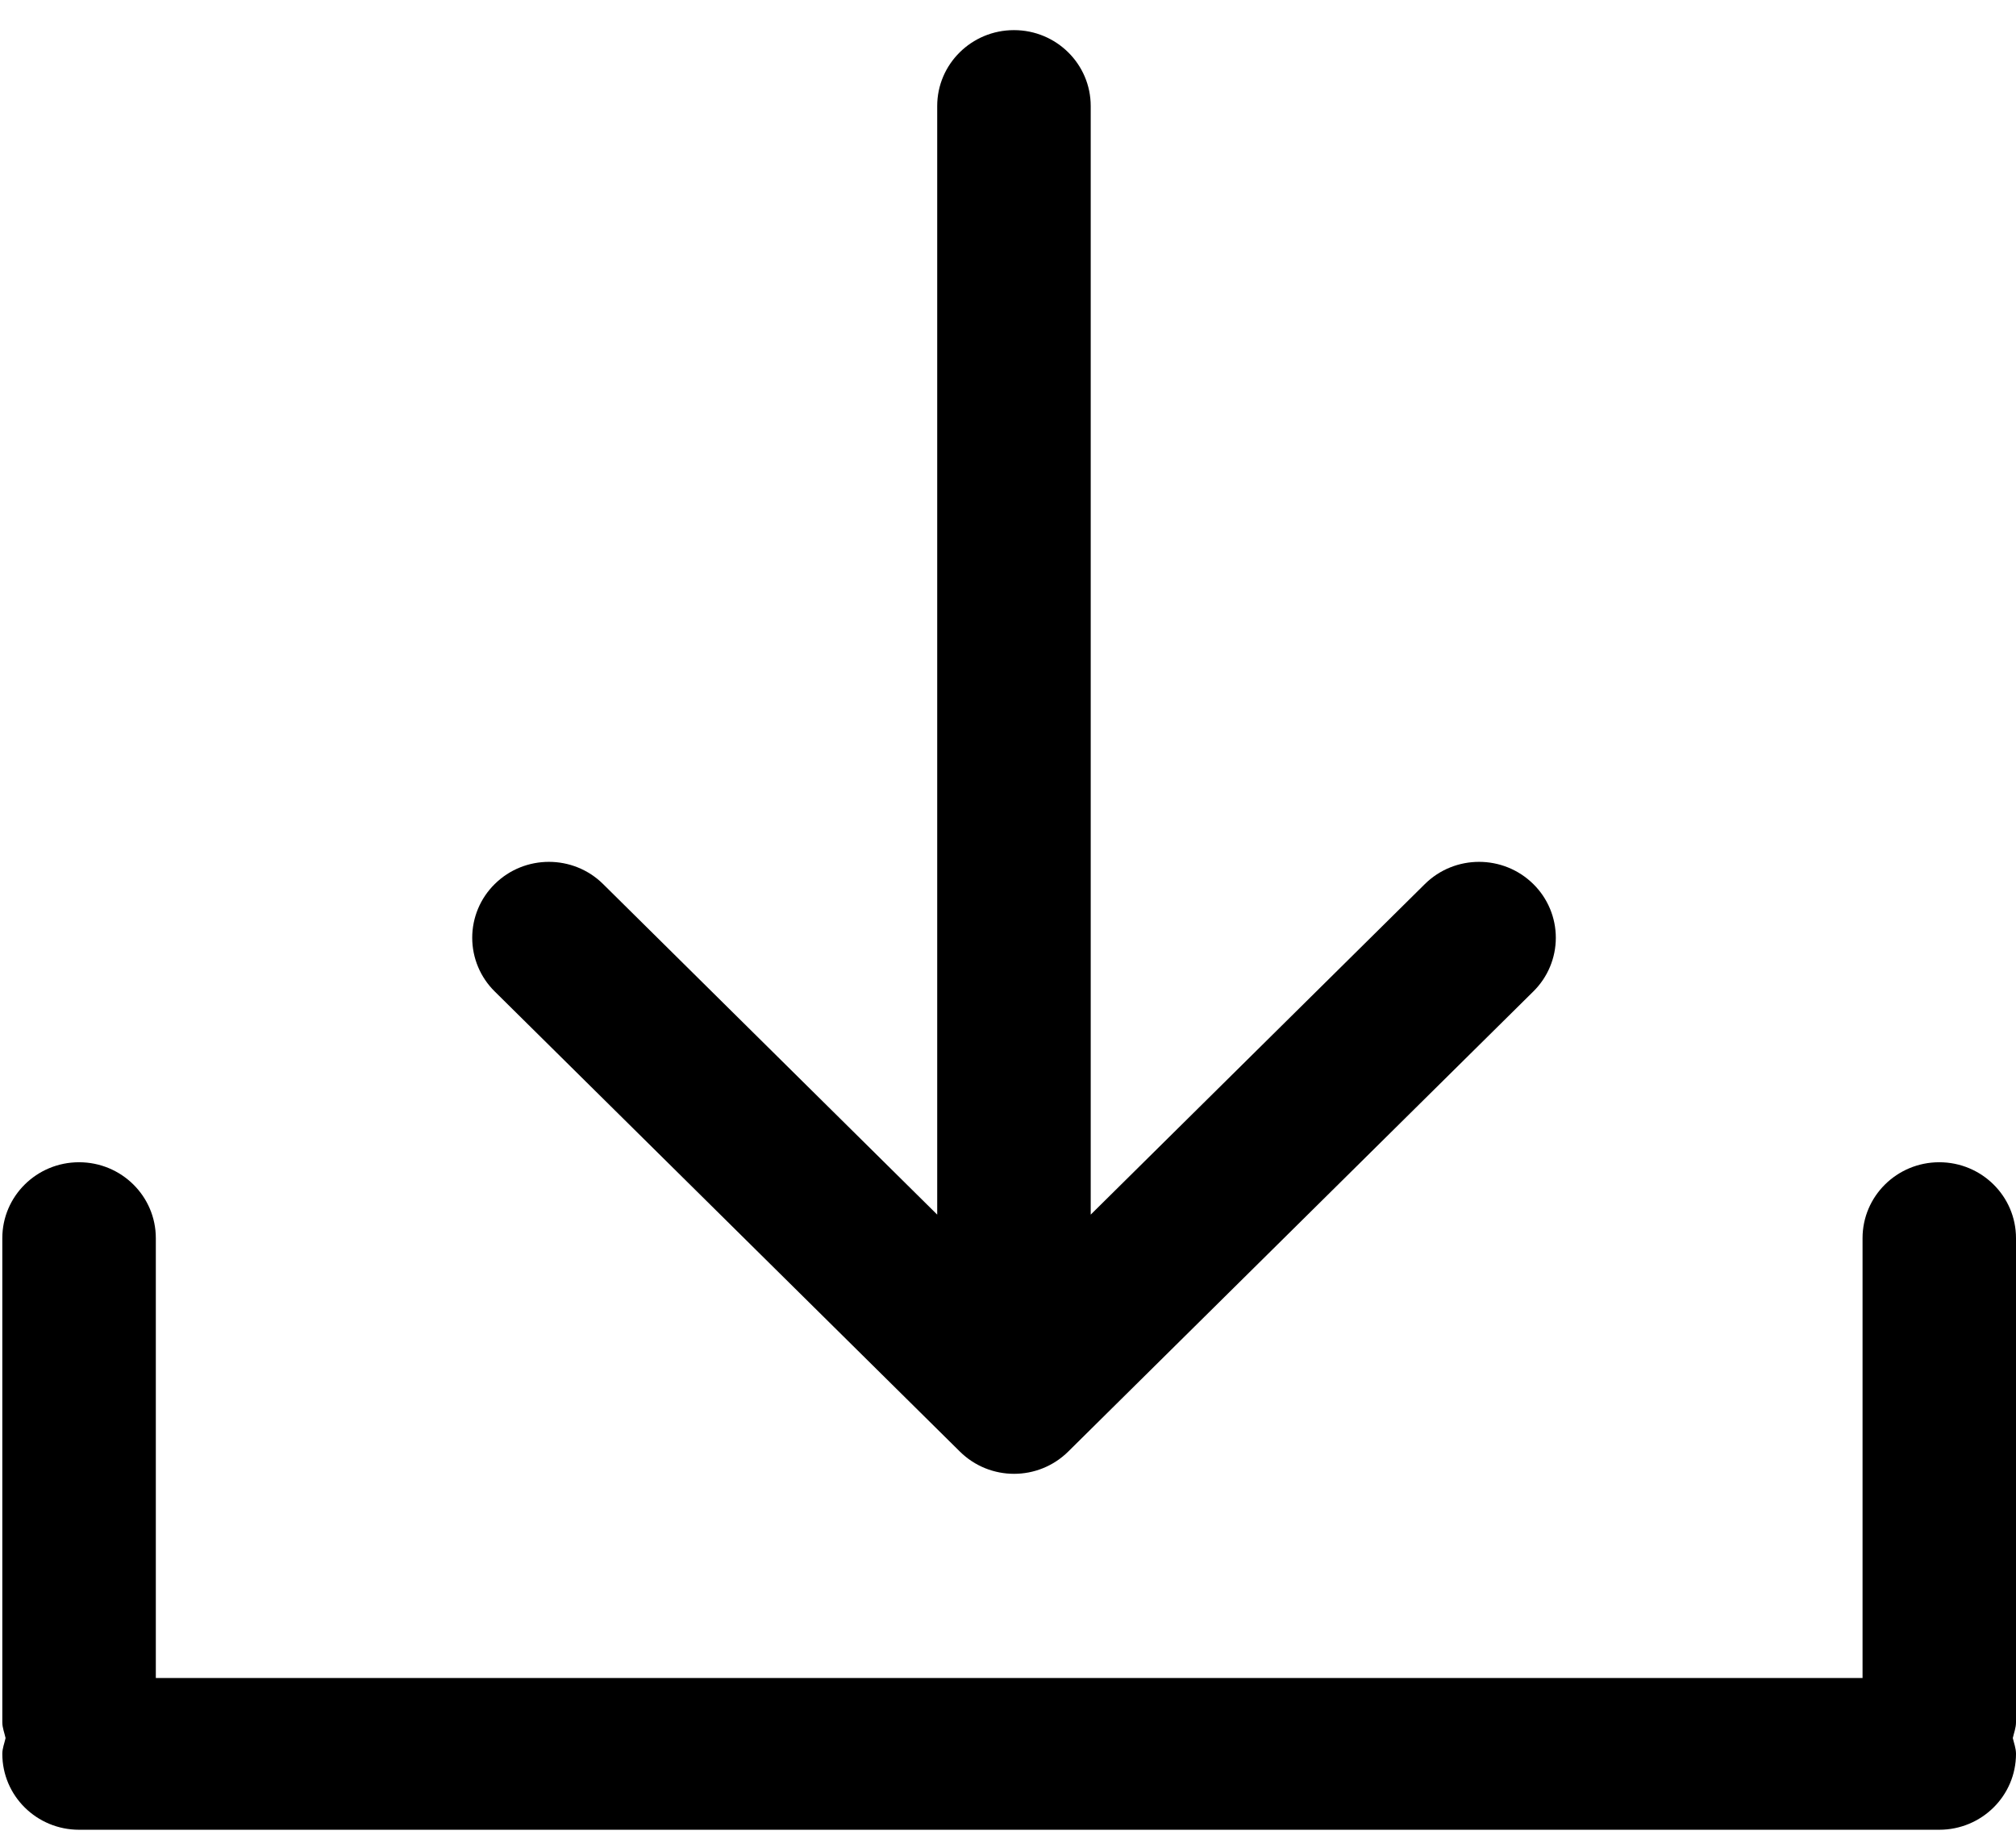
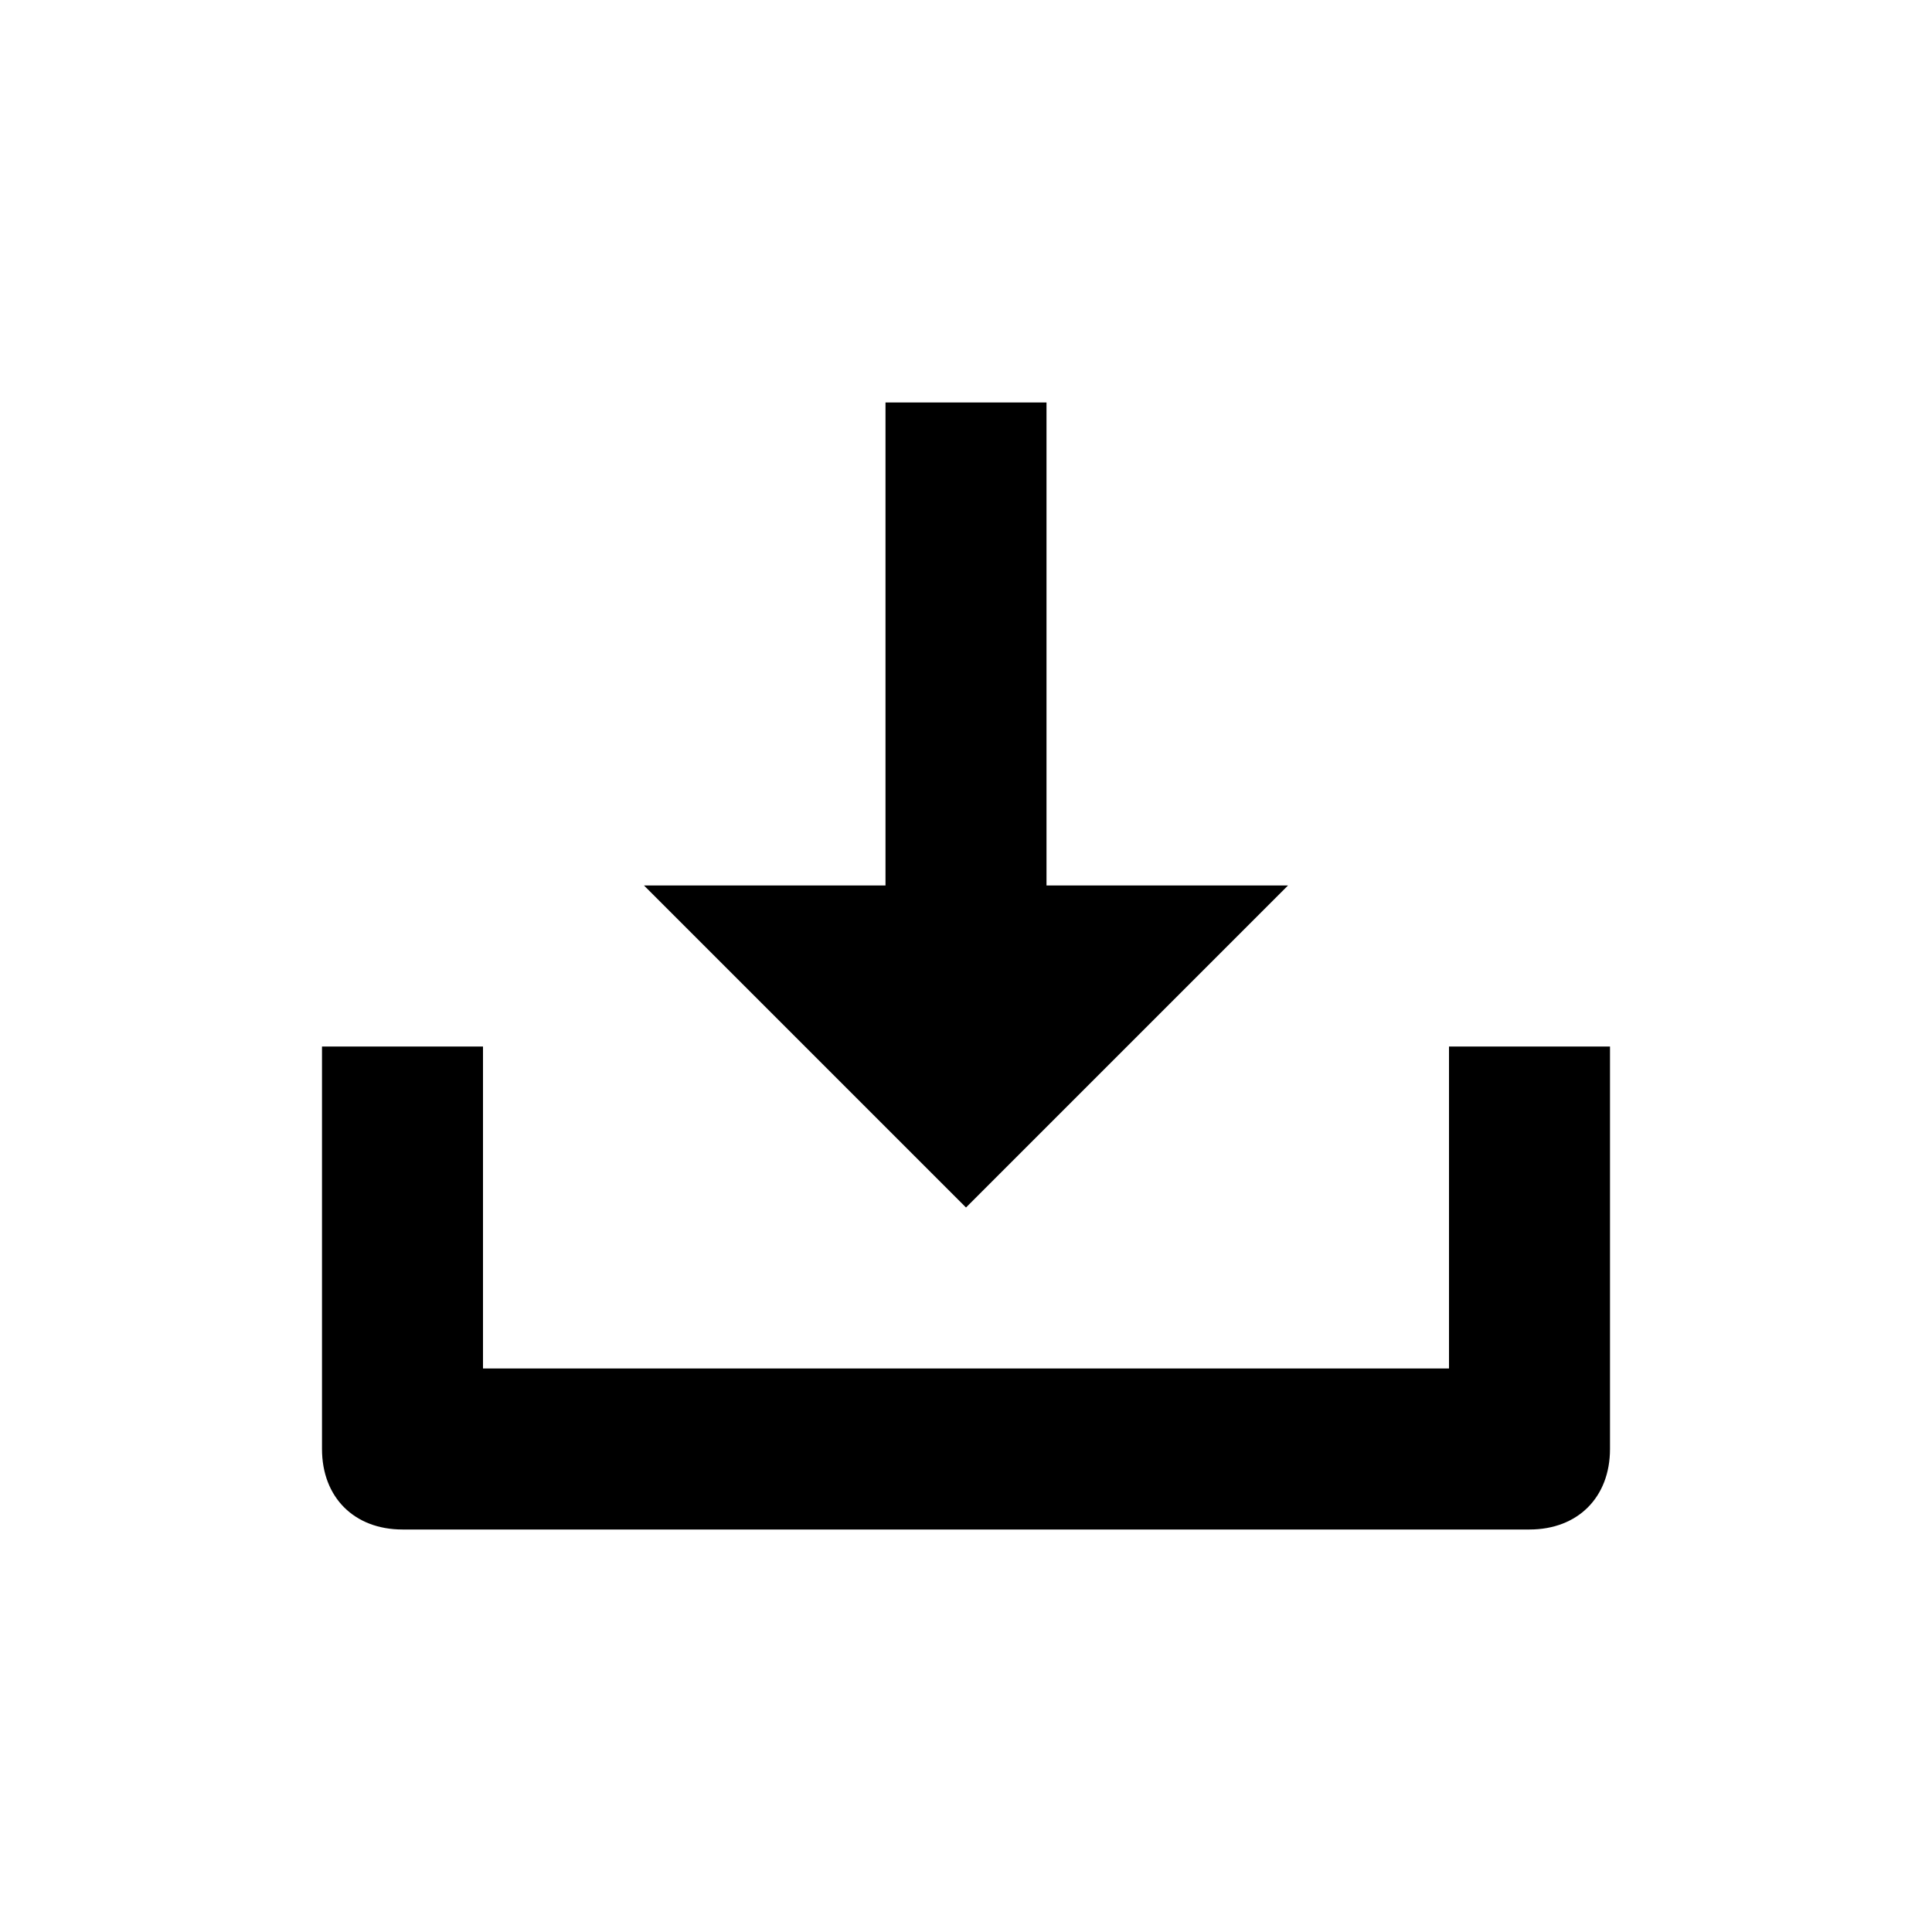
- <svg xmlns="http://www.w3.org/2000/svg" width="34" height="31" viewBox="0 0 34 31">
-   <g fill="currentColor" fill-rule="nonzero">
-     <path d="M34 20.877c0-.707-.579-1.28-1.294-1.28-.715 0-1.294.573-1.294 1.28v7.416H2.628v-7.416c0-.707-.579-1.28-1.295-1.28-.715 0-1.294.573-1.294 1.28v8.162c0 .095.036.178.055.267-.019.088-.055.172-.055.266 0 .707.579 1.28 1.294 1.28h31.373c.715 0 1.294-.573 1.294-1.28 0-.094-.034-.178-.054-.266.02-.09.054-.172.054-.266v-8.163z" />
-     <path d="M17.1.508c-.714 0-1.294.573-1.294 1.28V20.48l-5.634-5.573c-.505-.5-1.324-.5-1.829 0a1.27 1.27 0 0 0 0 1.81l7.844 7.757a1.3 1.3 0 0 0 1.83 0l7.843-7.757a1.27 1.27 0 0 0 0-1.81c-.506-.5-1.325-.5-1.83 0l-5.635 5.573V1.788c0-.707-.579-1.28-1.294-1.28z" />
-   </g>
+ <svg xmlns="http://www.w3.org/2000/svg" xmlns:xlink="http://www.w3.org/1999/xlink" width="24" height="24" viewBox="0 0 24 24">
+   <defs>
+     <path id="a" d="M12 15l-4-4h3V5h2v6h3l-4 4zm6-2h2v5c0 .6-.4 1-1 1H5c-.6 0-1-.4-1-1v-5h2v4h12v-4z" />
+   </defs>
+   <use fill="currentColor" fill-rule="evenodd" xlink:href="#a" />
</svg>
